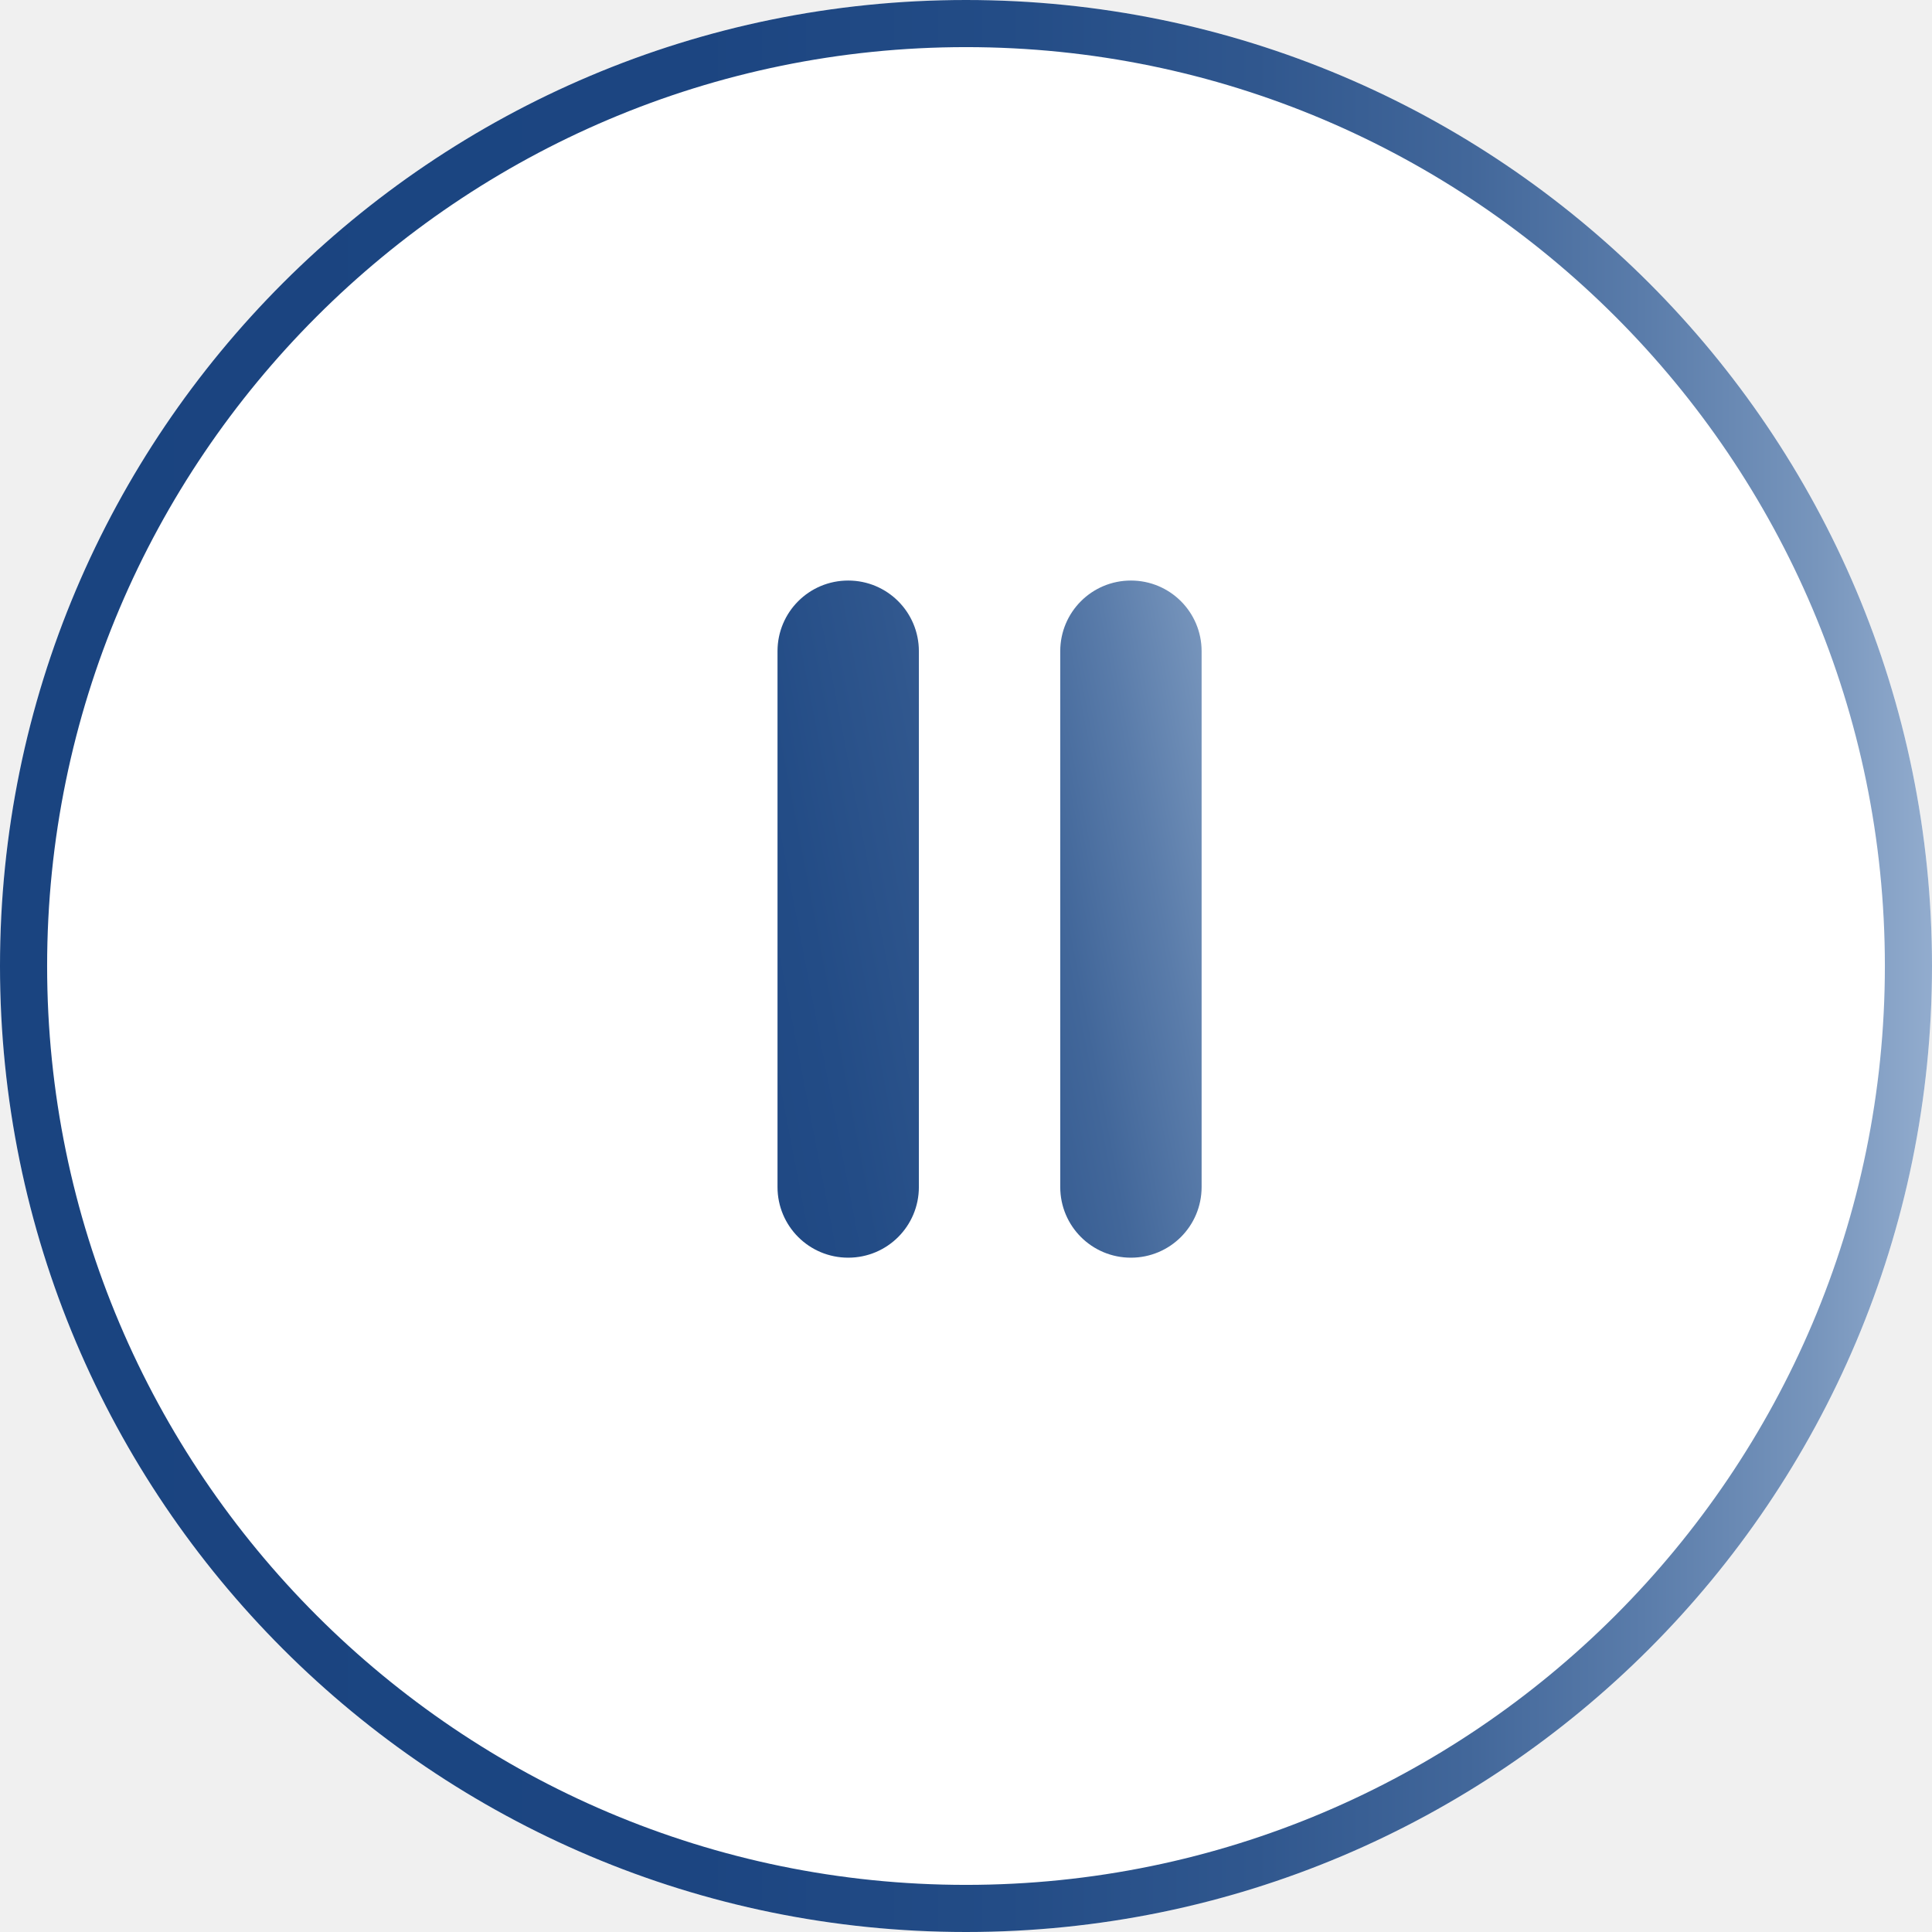
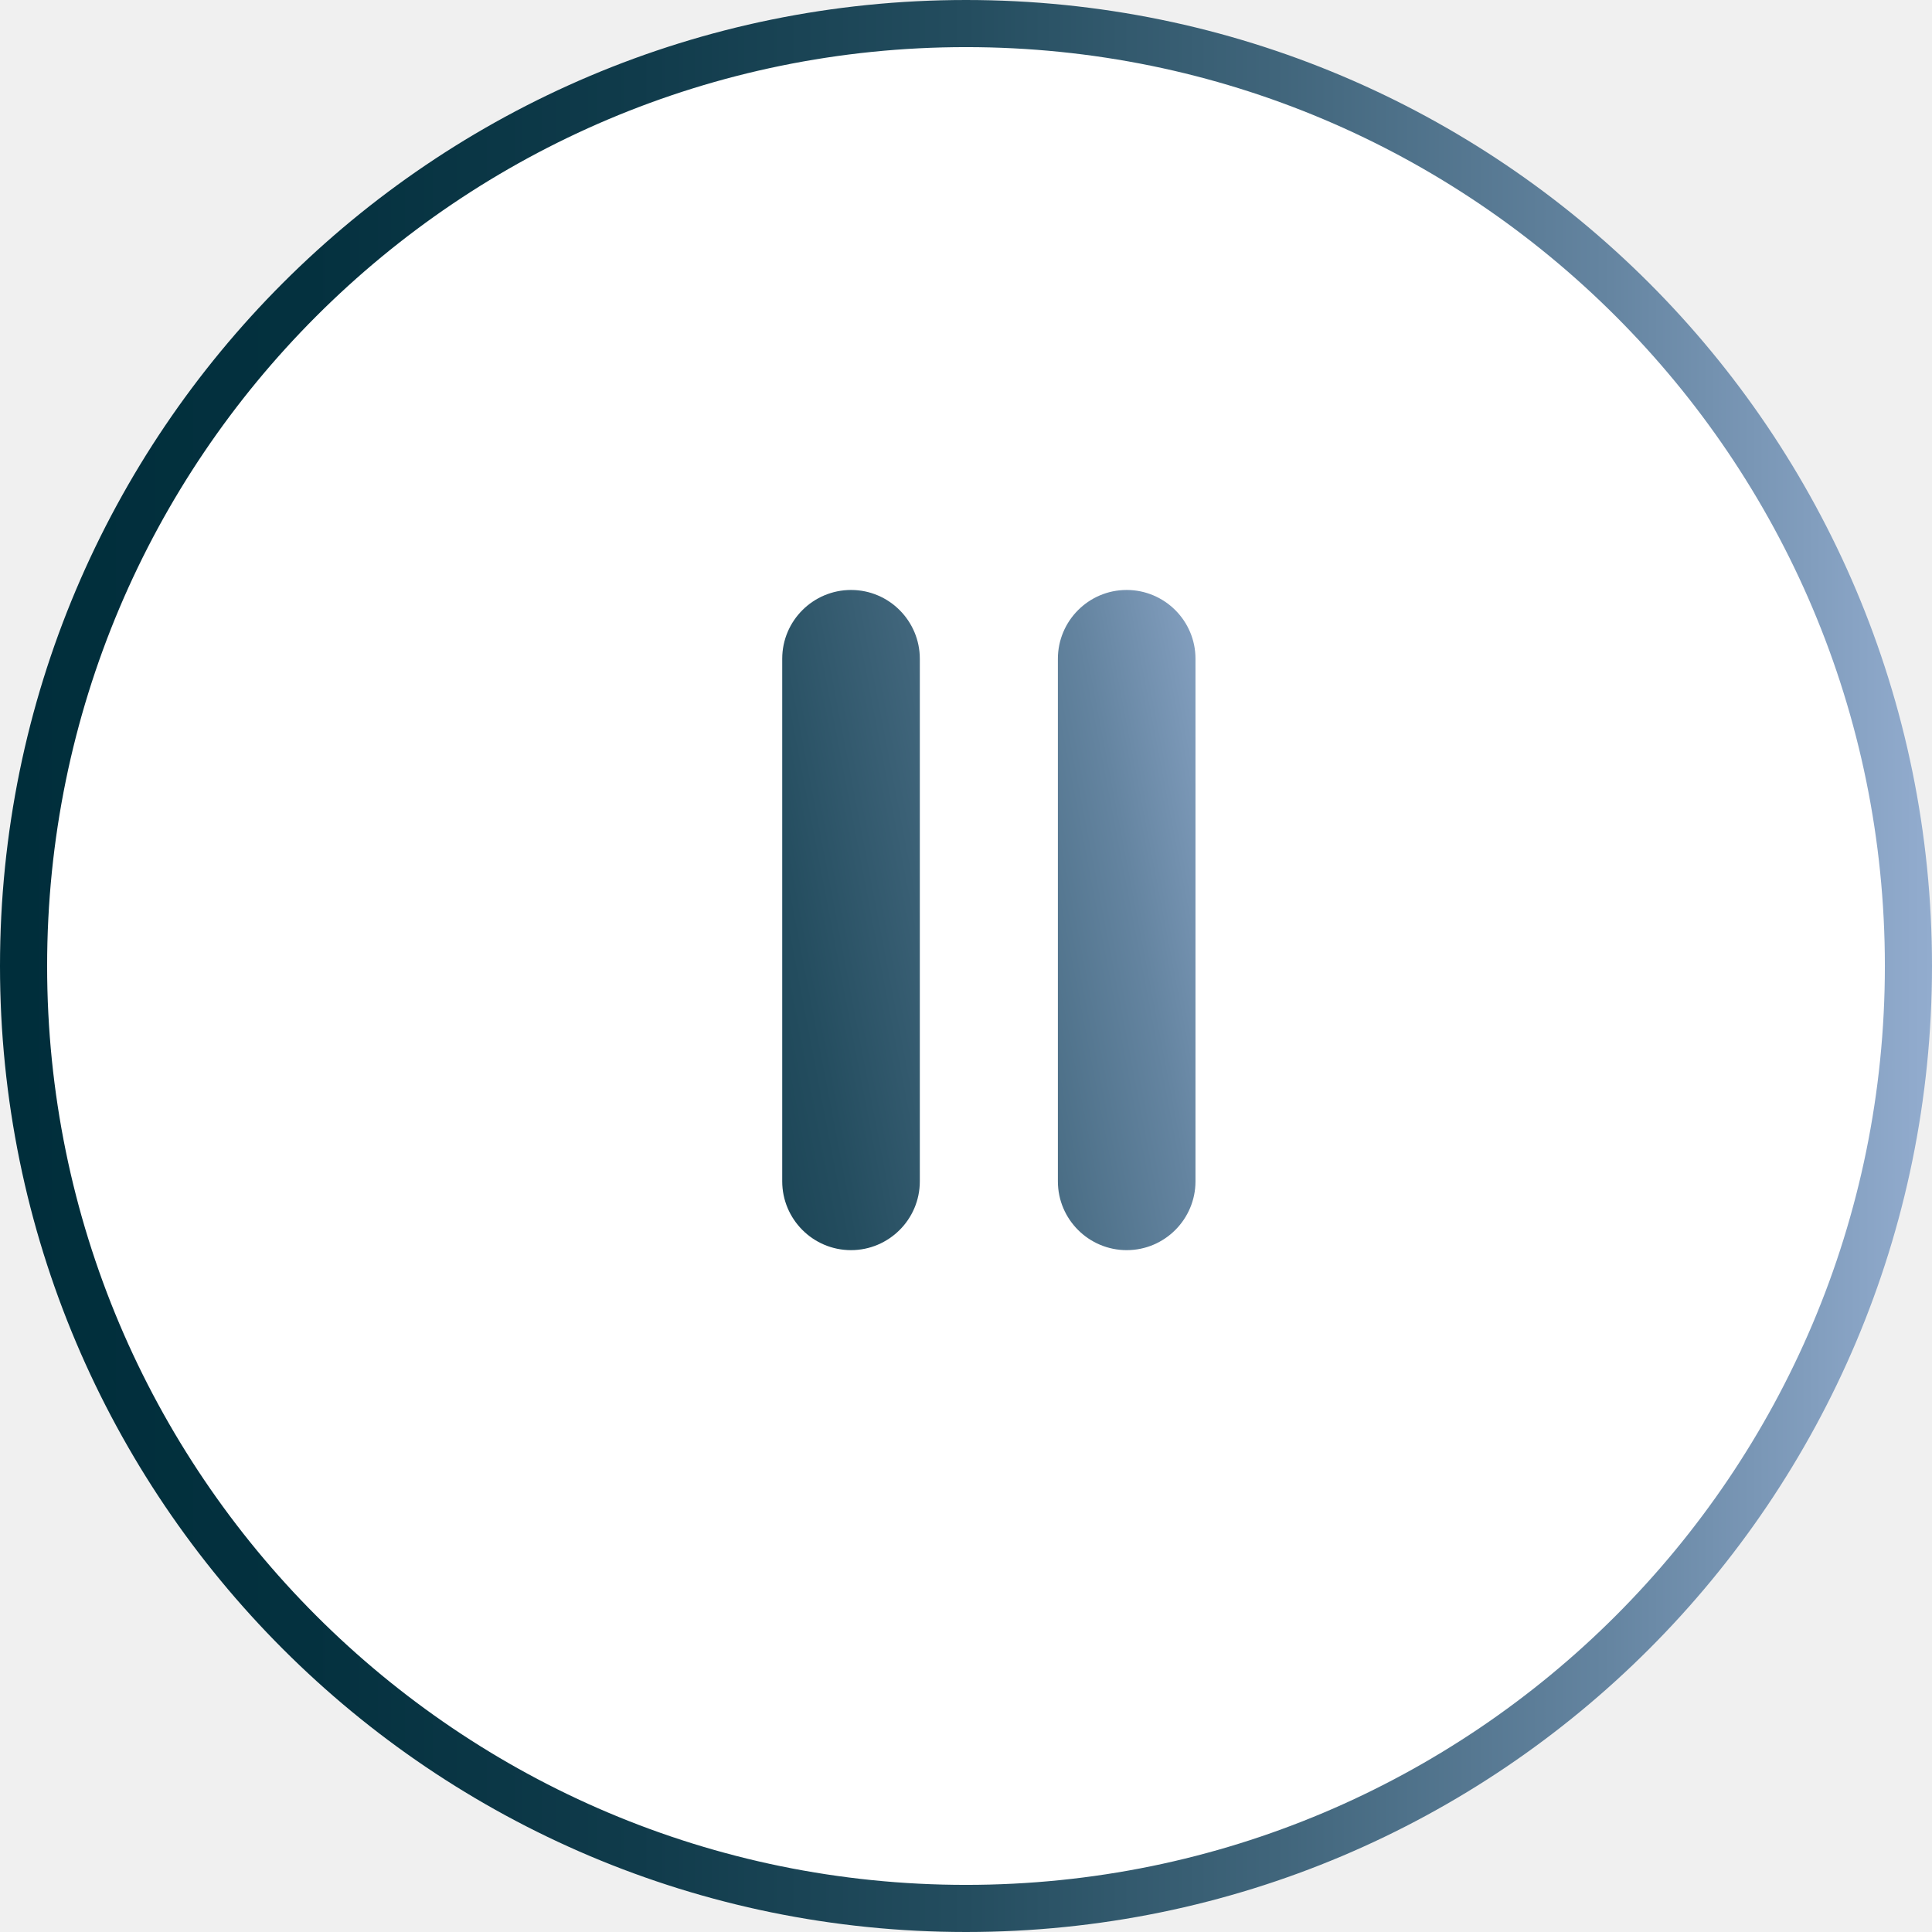
<svg xmlns="http://www.w3.org/2000/svg" xmlns:xlink="http://www.w3.org/1999/xlink" id="Camada_2" viewBox="0 0 41 41">
  <defs>
-     <style>.cls-1{fill:url(#Gradiente_sem_nome_62-2);}.cls-1,.cls-2,.cls-3{stroke-width:0px;}.cls-2{fill:url(#Gradiente_sem_nome_62);}.cls-3{fill:#fff;}</style>
-     <linearGradient id="Gradiente_sem_nome_62" x1="0" y1="20.5" x2="41" y2="20.5" gradientUnits="userSpaceOnUse">
-       <stop offset="0" stop-color="#1a4480" />
-       <stop offset=".36" stop-color="#1c4581" />
-       <stop offset=".52" stop-color="#234c86" />
-       <stop offset=".65" stop-color="#30578e" />
-       <stop offset=".76" stop-color="#42679a" />
-       <stop offset=".85" stop-color="#5a7caa" />
-       <stop offset=".94" stop-color="#7795bc" />
+     <style>.cls-1{fill:#fff;stroke:url(#Gradiente_sem_nome_6);stroke-miterlimit:10;}.cls-2{fill:url(#Gradiente_sem_nome_6-2);stroke-width:0px;}</style>
+     <linearGradient id="Gradiente_sem_nome_6" x1="0" y1="20.5" x2="41" y2="20.5" gradientUnits="userSpaceOnUse">
+       <stop offset="0" stop-color="#002e3b" />
+       <stop offset=".16" stop-color="#04313f" />
+       <stop offset=".33" stop-color="#103b4b" />
+       <stop offset=".5" stop-color="#244d5f" />
+       <stop offset=".66" stop-color="#40657b" />
+       <stop offset=".83" stop-color="#6484a0" />
+       <stop offset=".99" stop-color="#90aacc" />
      <stop offset="1" stop-color="#92acce" />
    </linearGradient>
-     <linearGradient id="Gradiente_sem_nome_62-2" x1="5.94" y1="22.39" x2="27.8" y2="18.19" xlink:href="#Gradiente_sem_nome_62" />
+     <linearGradient id="Gradiente_sem_nome_6-2" x1="6.29" y1="22.34" x2="27.62" y2="18.25" xlink:href="#Gradiente_sem_nome_6" />
  </defs>
  <g id="Camada_1-2">
    <g id="Grupo_267">
      <g id="Grupo_89-6">
-         <g id="Elipse_1-7">
-           <circle class="cls-3" cx="20.5" cy="20.5" r="20.5" />
-           <path class="cls-2" d="M20.5,1c10.75,0,19.5,8.75,19.5,19.5s-8.75,19.5-19.5,19.5S1,31.25,1,20.5,9.75,1,20.5,1M20.5,0C9.18,0,0,9.18,0,20.5s9.18,20.5,20.5,20.5,20.5-9.18,20.5-20.5S31.82,0,20.5,0h0Z" />
-         </g>
+         <circle id="Elipse_1-7" class="cls-1" cx="20.5" cy="20.5" r="20" />
      </g>
-       <path class="cls-1" d="M16.5,25.19v-11.37c0-.83.67-1.5,1.5-1.5h0c.83,0,1.5.67,1.5,1.5v11.37c0,.83-.67,1.5-1.5,1.5h0c-.83,0-1.5-.67-1.5-1.5ZM24,26.69h0c.83,0,1.5-.67,1.5-1.5v-11.37c0-.83-.67-1.5-1.5-1.5h0c-.83,0-1.5.67-1.5,1.5v11.37c0,.83.67,1.5,1.5,1.5Z" />
+       <path class="cls-2" d="M16.6,25.07v-11.09c0-.81.66-1.46,1.46-1.46h0c.81,0,1.46.66,1.46,1.46v11.09c0,.81-.66,1.46-1.46,1.46h0c-.81,0-1.46-.66-1.46-1.46ZM23.91,26.53h0c.81,0,1.46-.66,1.46-1.46v-11.09c0-.81-.66-1.46-1.46-1.46h0c-.81,0-1.46.66-1.46,1.46v11.09c0,.81.66,1.46,1.46,1.46Z" />
    </g>
  </g>
</svg>
